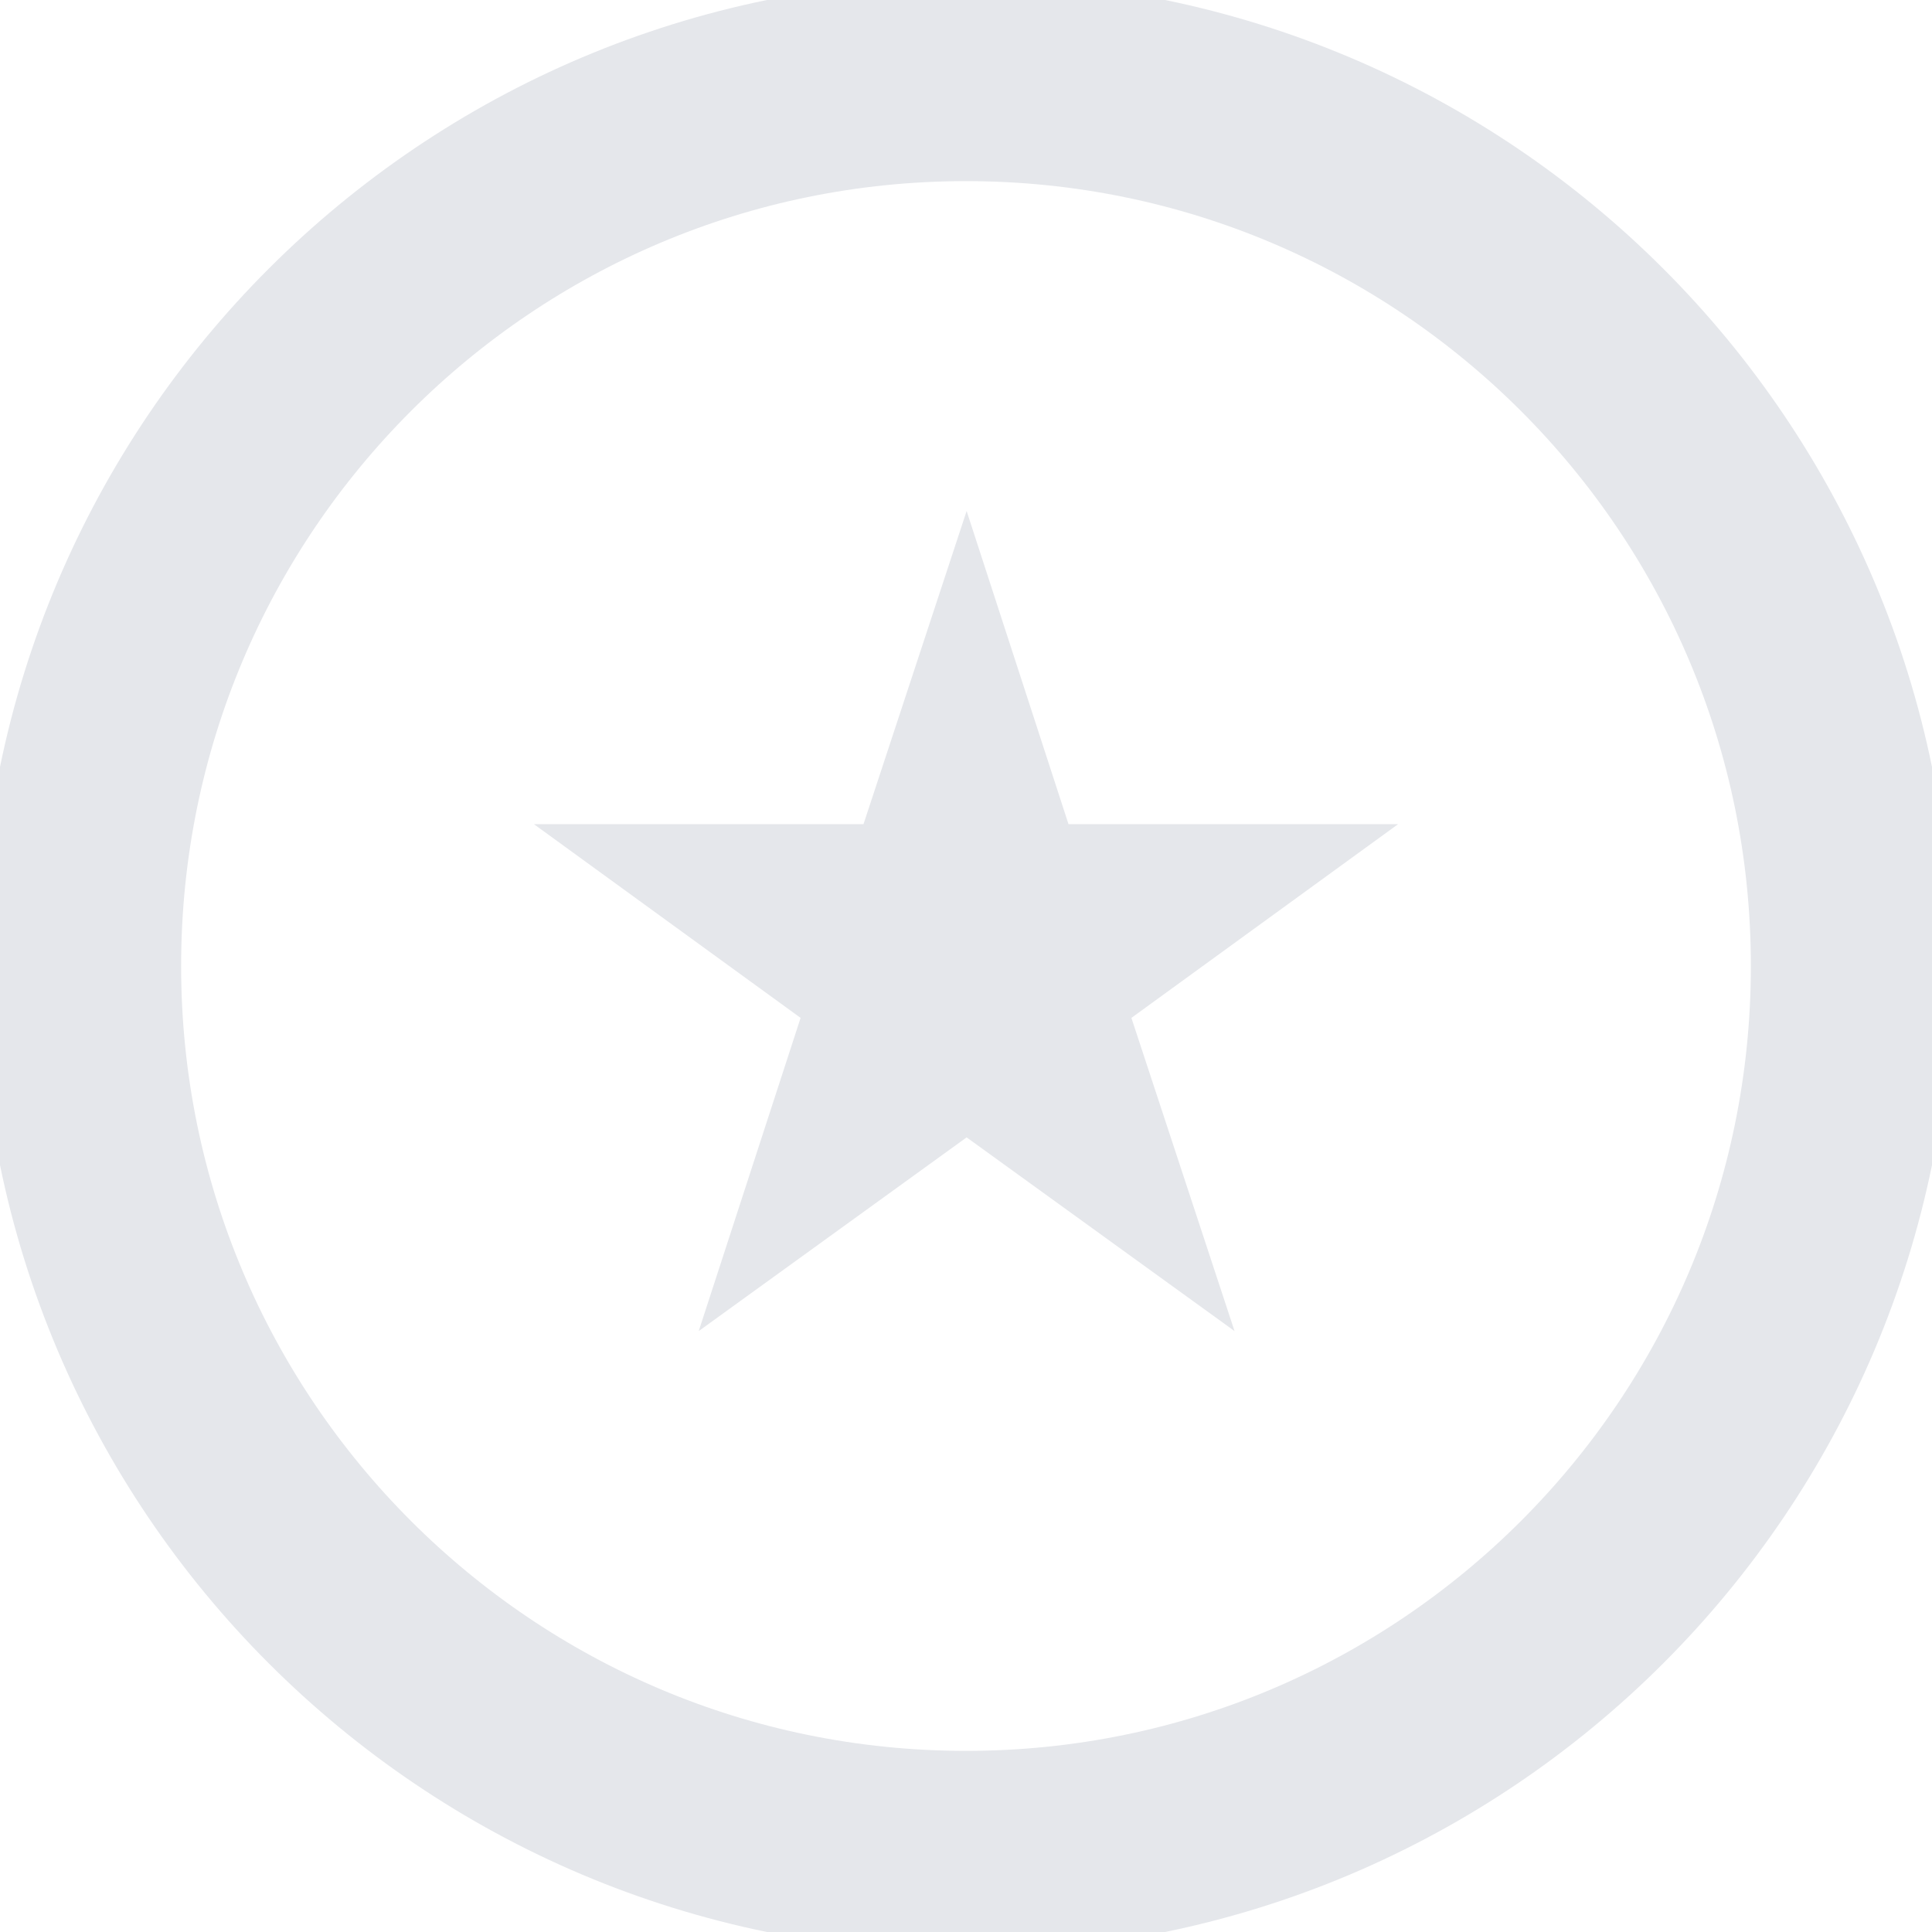
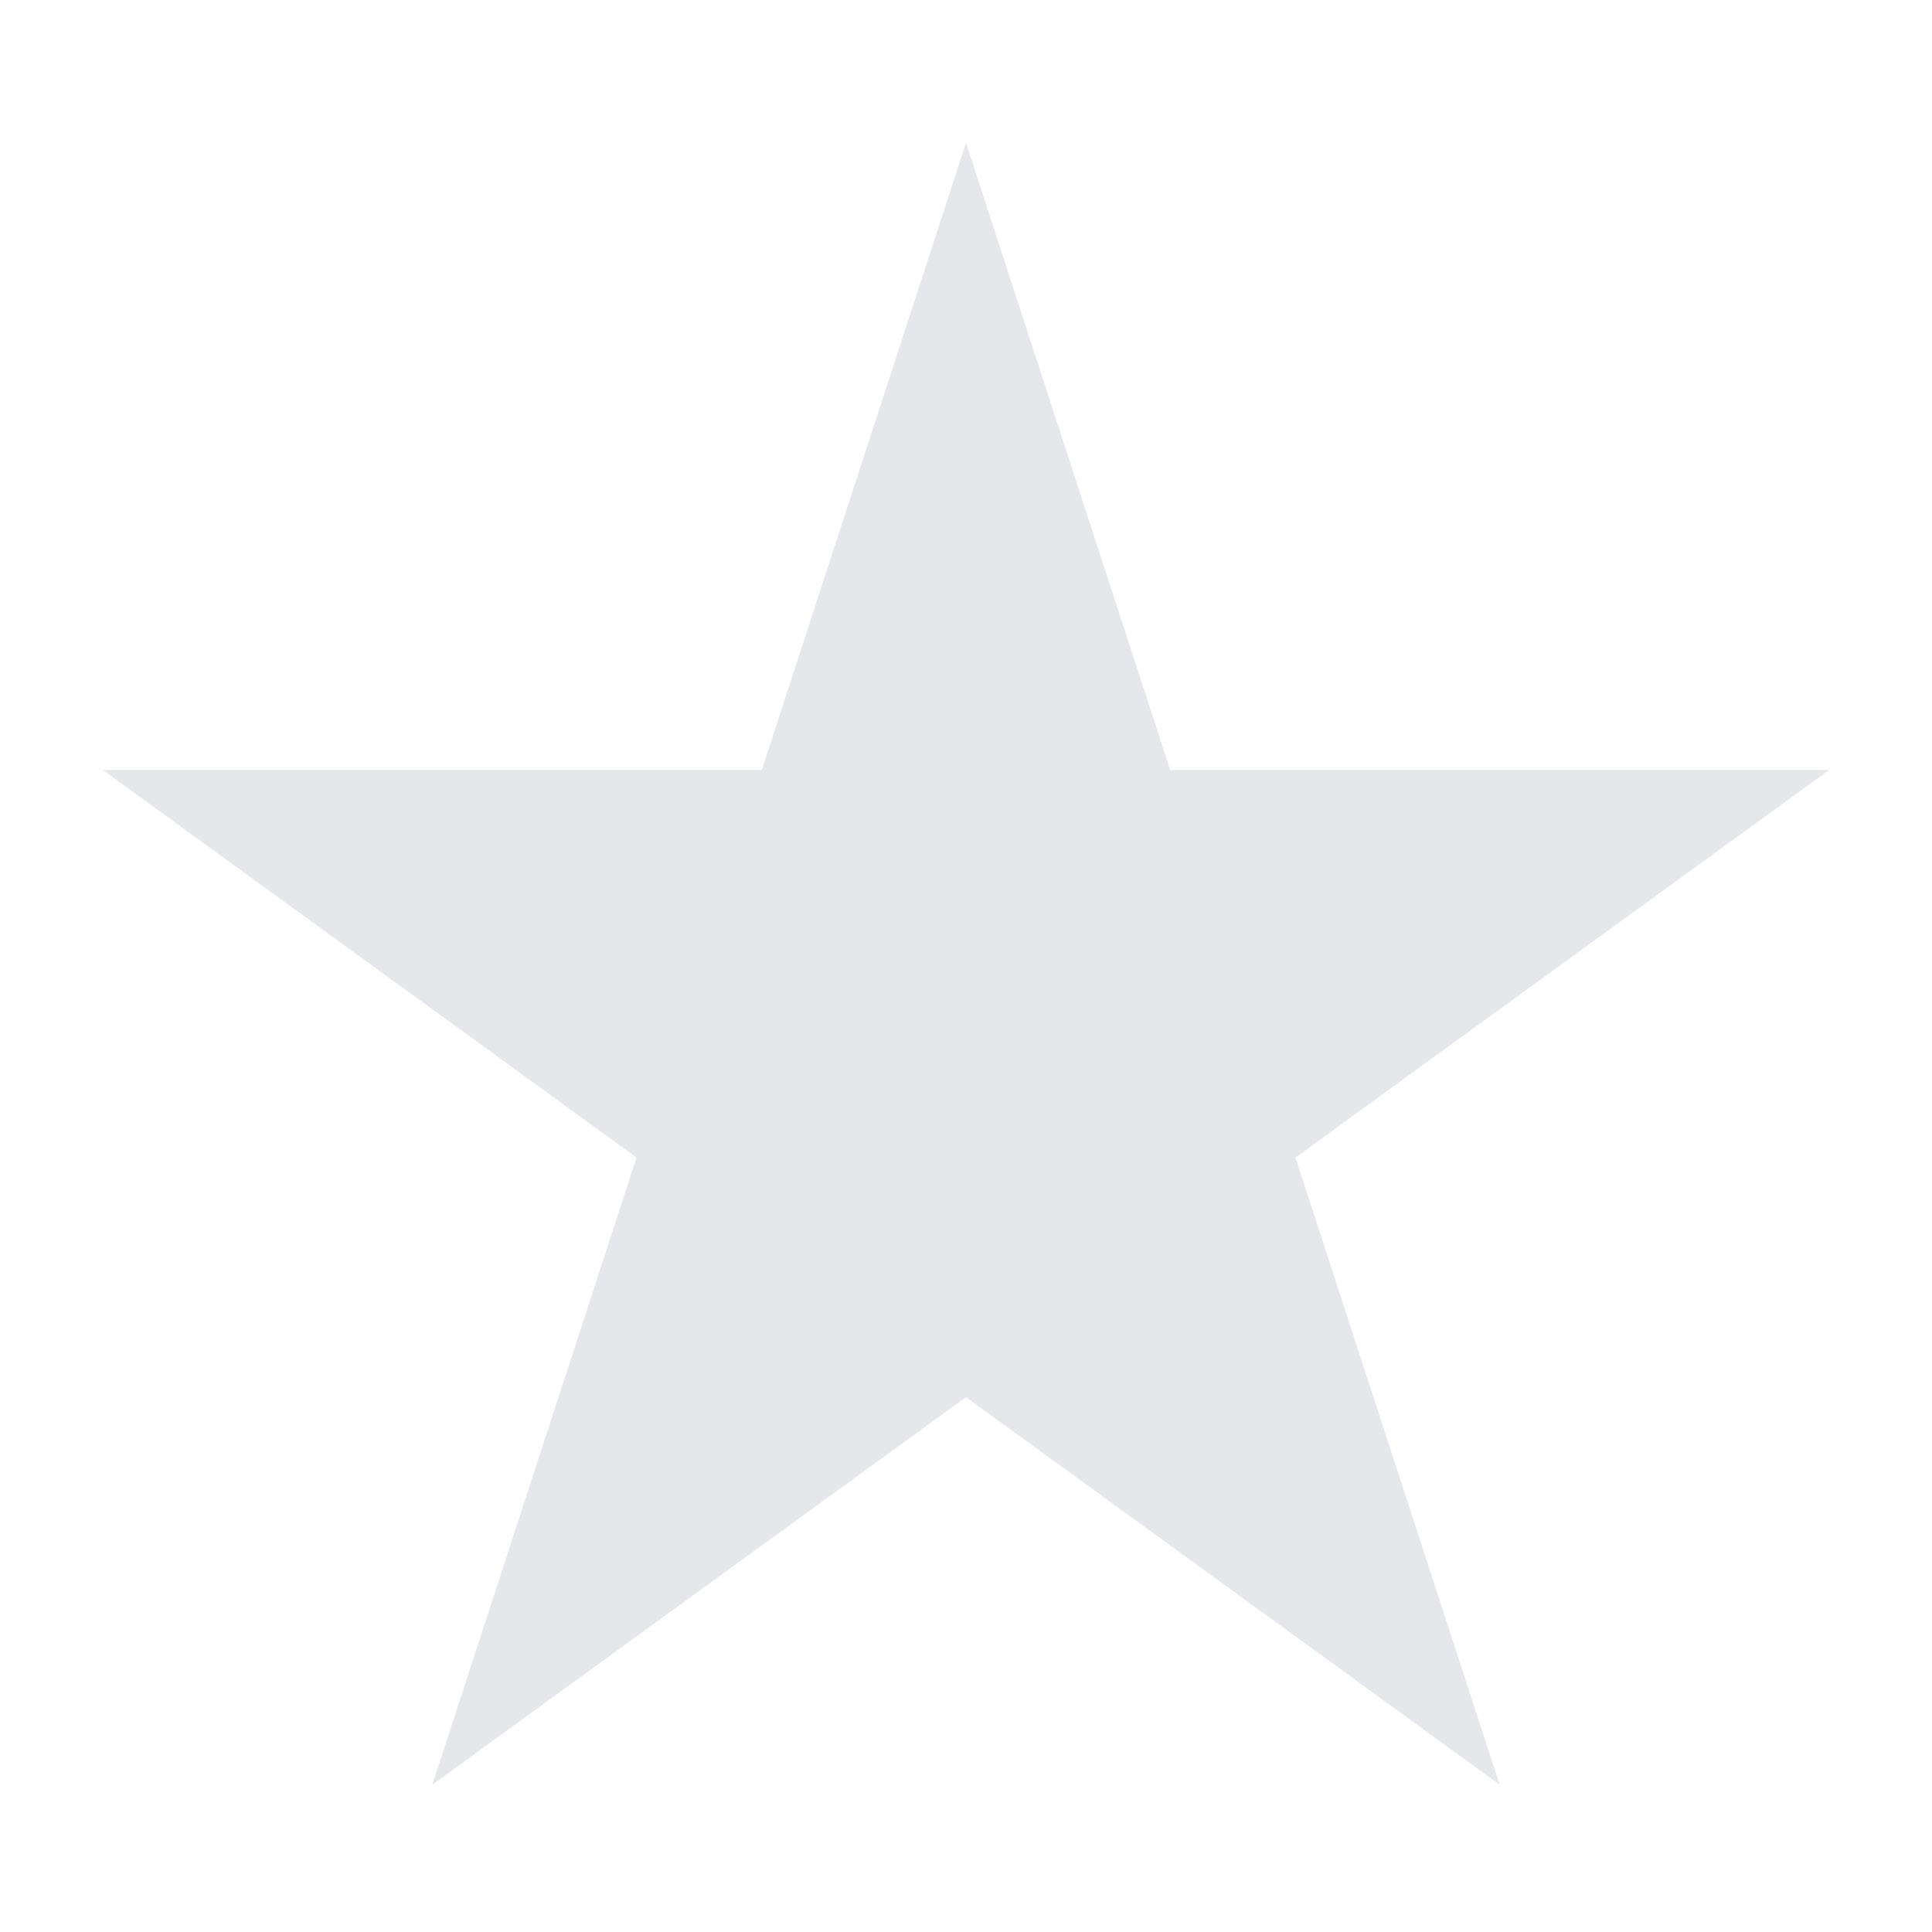
<svg xmlns="http://www.w3.org/2000/svg" viewBox="0 0 24 24" width="100" height="100" fill="none">
-   <circle cx="12" cy="12" r="11" style="fill: none; stroke: #e5e7eb; stroke-width: 2.5px" />
-   <text x="12" y="12.5" text-anchor="middle" dominant-baseline="middle" style="fill: #e5e7eb; font-family: sans-serif; font-weight: 700; font-size: 14px">★</text>
+   <g transform="translate(-3.732,-2.683) scale(1.311)">
+     <g transform="translate(12,12) scale(8.6)">
+       <path d="M 0 -1 L 0.225 -0.309 L 0.951 -0.309 L 0.363 0.118 L 0.588 0.809 L 0 0.382 L -0.588 0.809 L -0.363 0.118 L -0.951 -0.309 L -0.225 -0.309 Z" style="fill: #e5e7eb" />
+     </g>
+   </g>
</svg>
